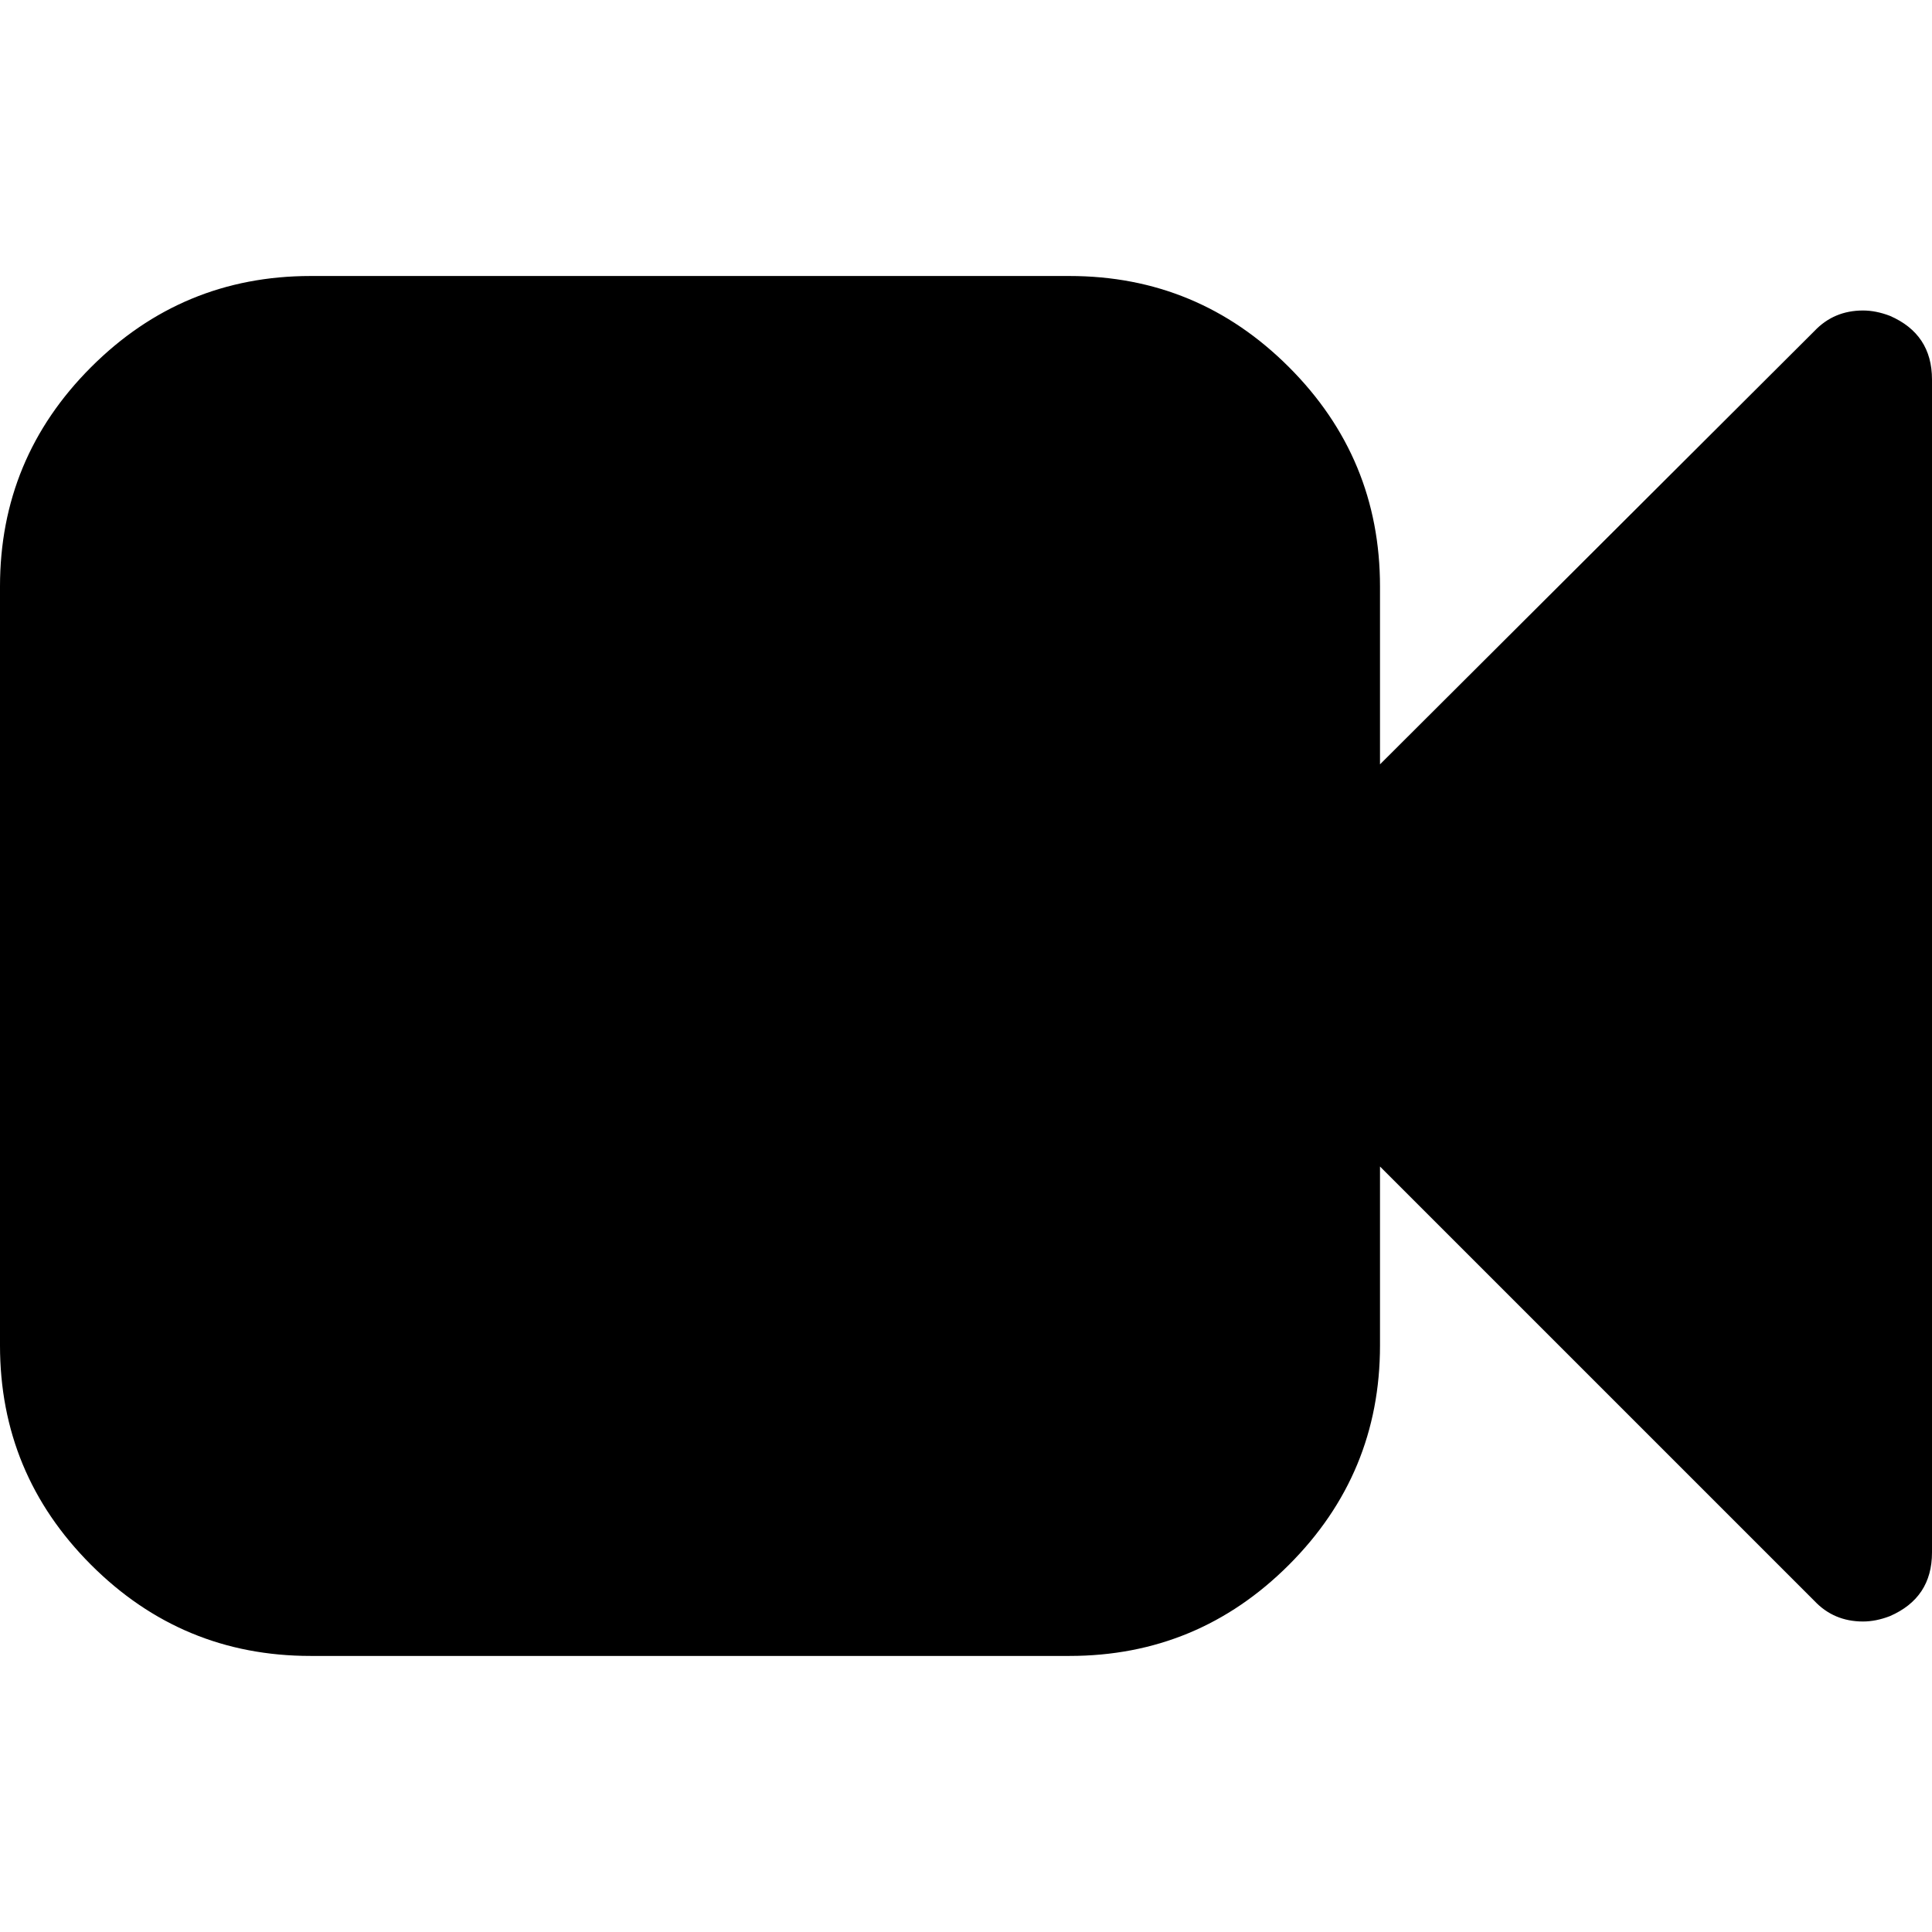
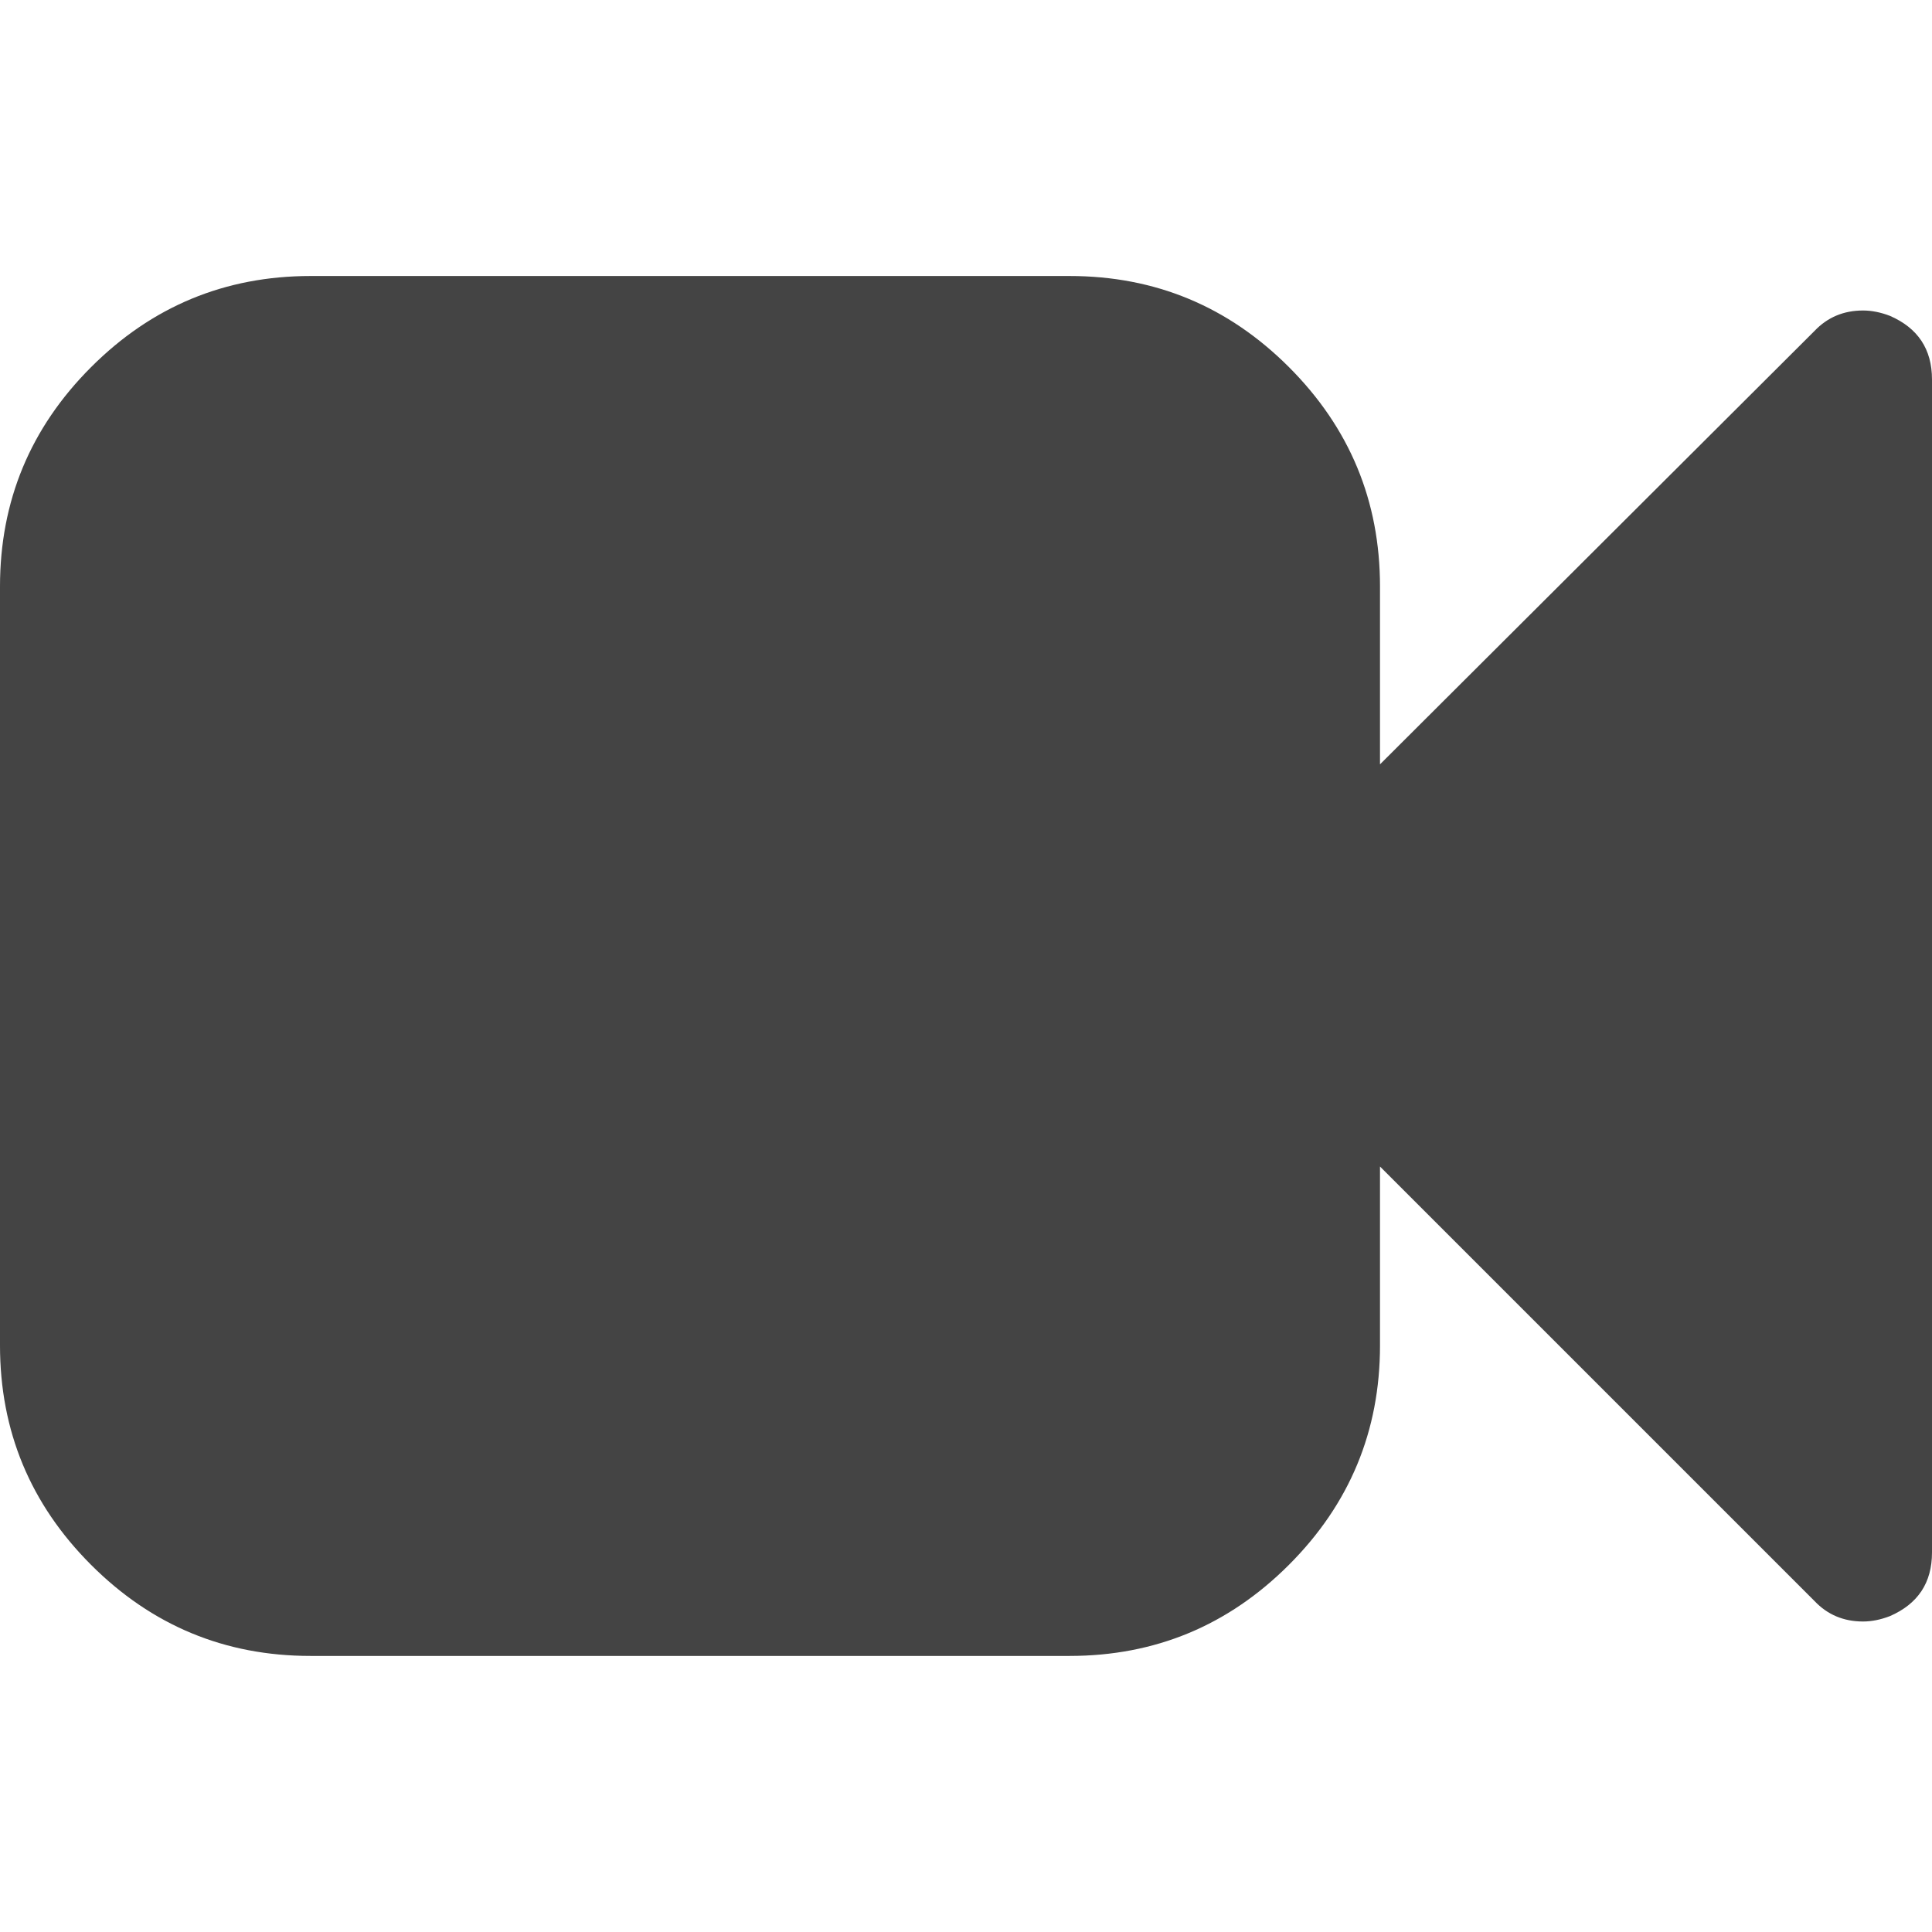
<svg xmlns="http://www.w3.org/2000/svg" width="56" height="56" viewBox="0 0 56 56">
-   <path d="M56 11v34q0 1.313-1.22 1.844Q54.376 47 54 47q-.844 0-1.406-.594L40 33.812V39q0 3.718-2.64 6.358T31 47.998H9q-3.72 0-6.36-2.64T0 38.998V17q0-3.718 2.64-6.358T9 8h22q3.72 0 6.36 2.64T40 17v5.155L52.594 9.593Q53.157 9 54 9q.375 0 .78.155Q56 9.685 56 11z" />
+   <path fill="#444" d="M56 11v34q0 1.313-1.22 1.844Q54.376 47 54 47q-.844 0-1.406-.594L40 33.812V39q0 3.718-2.64 6.358T31 47.998H9q-3.72 0-6.36-2.64T0 38.998V17q0-3.718 2.64-6.358T9 8h22q3.72 0 6.36 2.64T40 17v5.155L52.594 9.593Q53.157 9 54 9q.375 0 .78.155Q56 9.685 56 11z" />
</svg>
